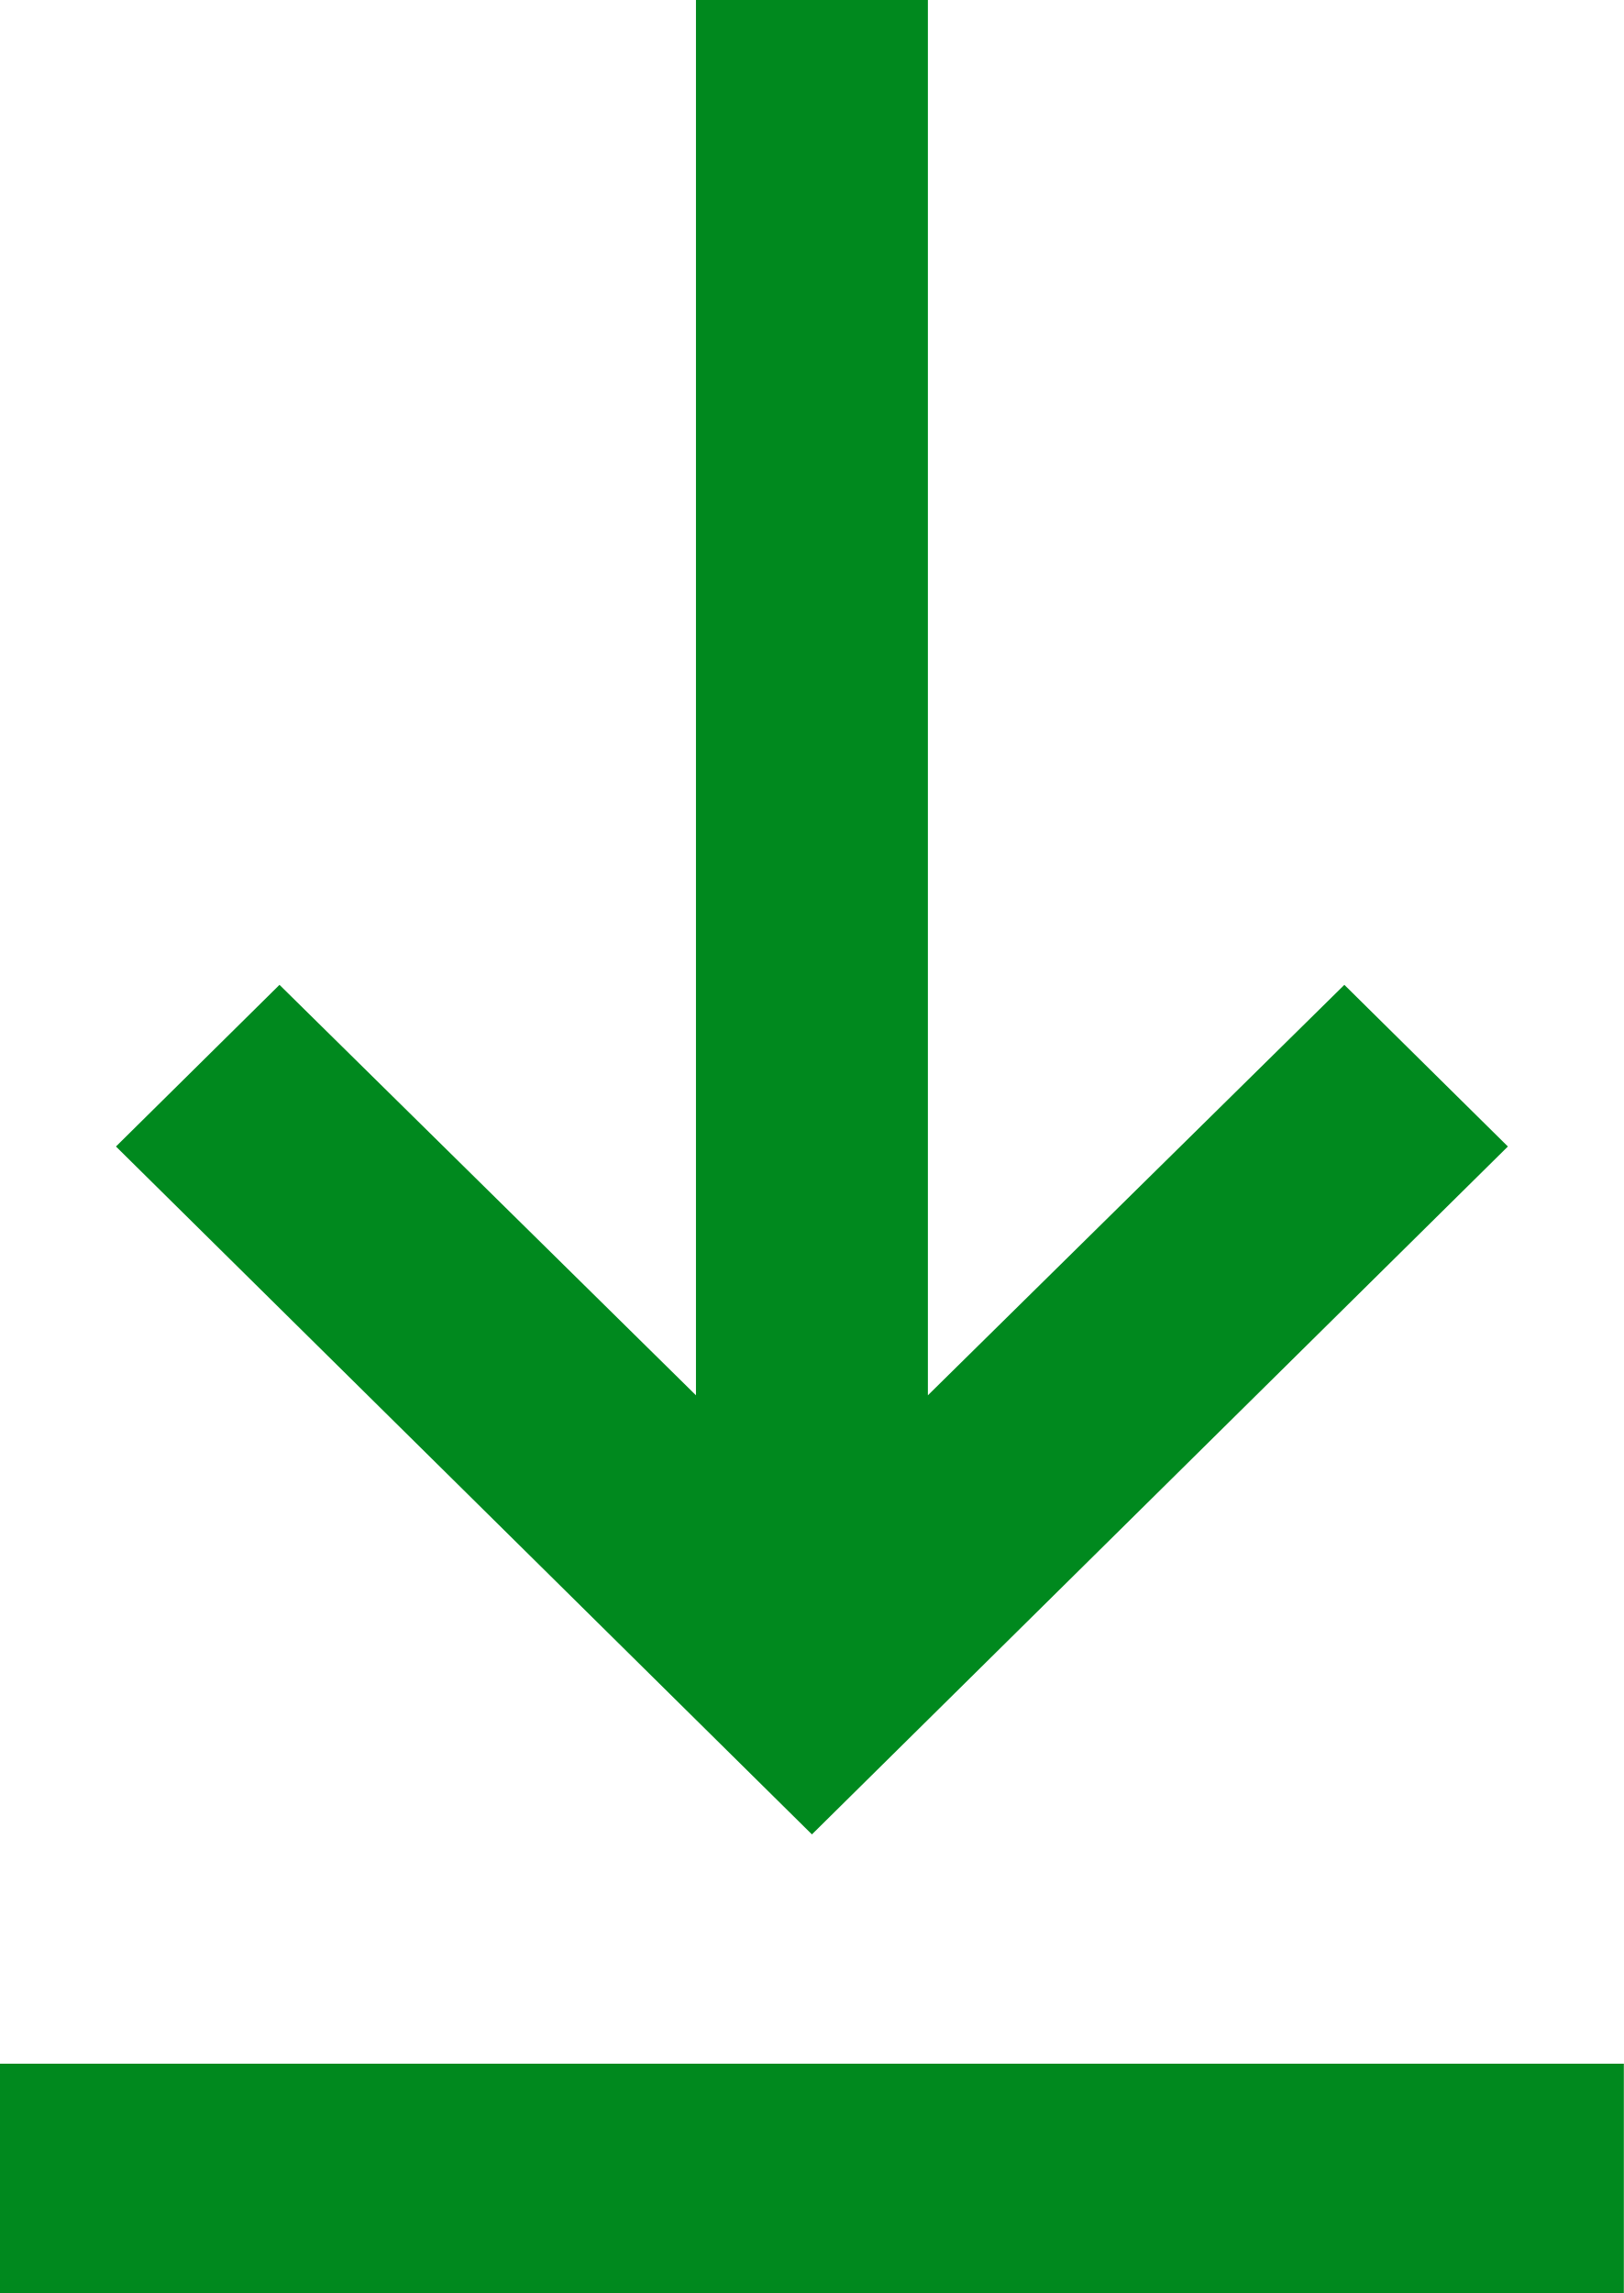
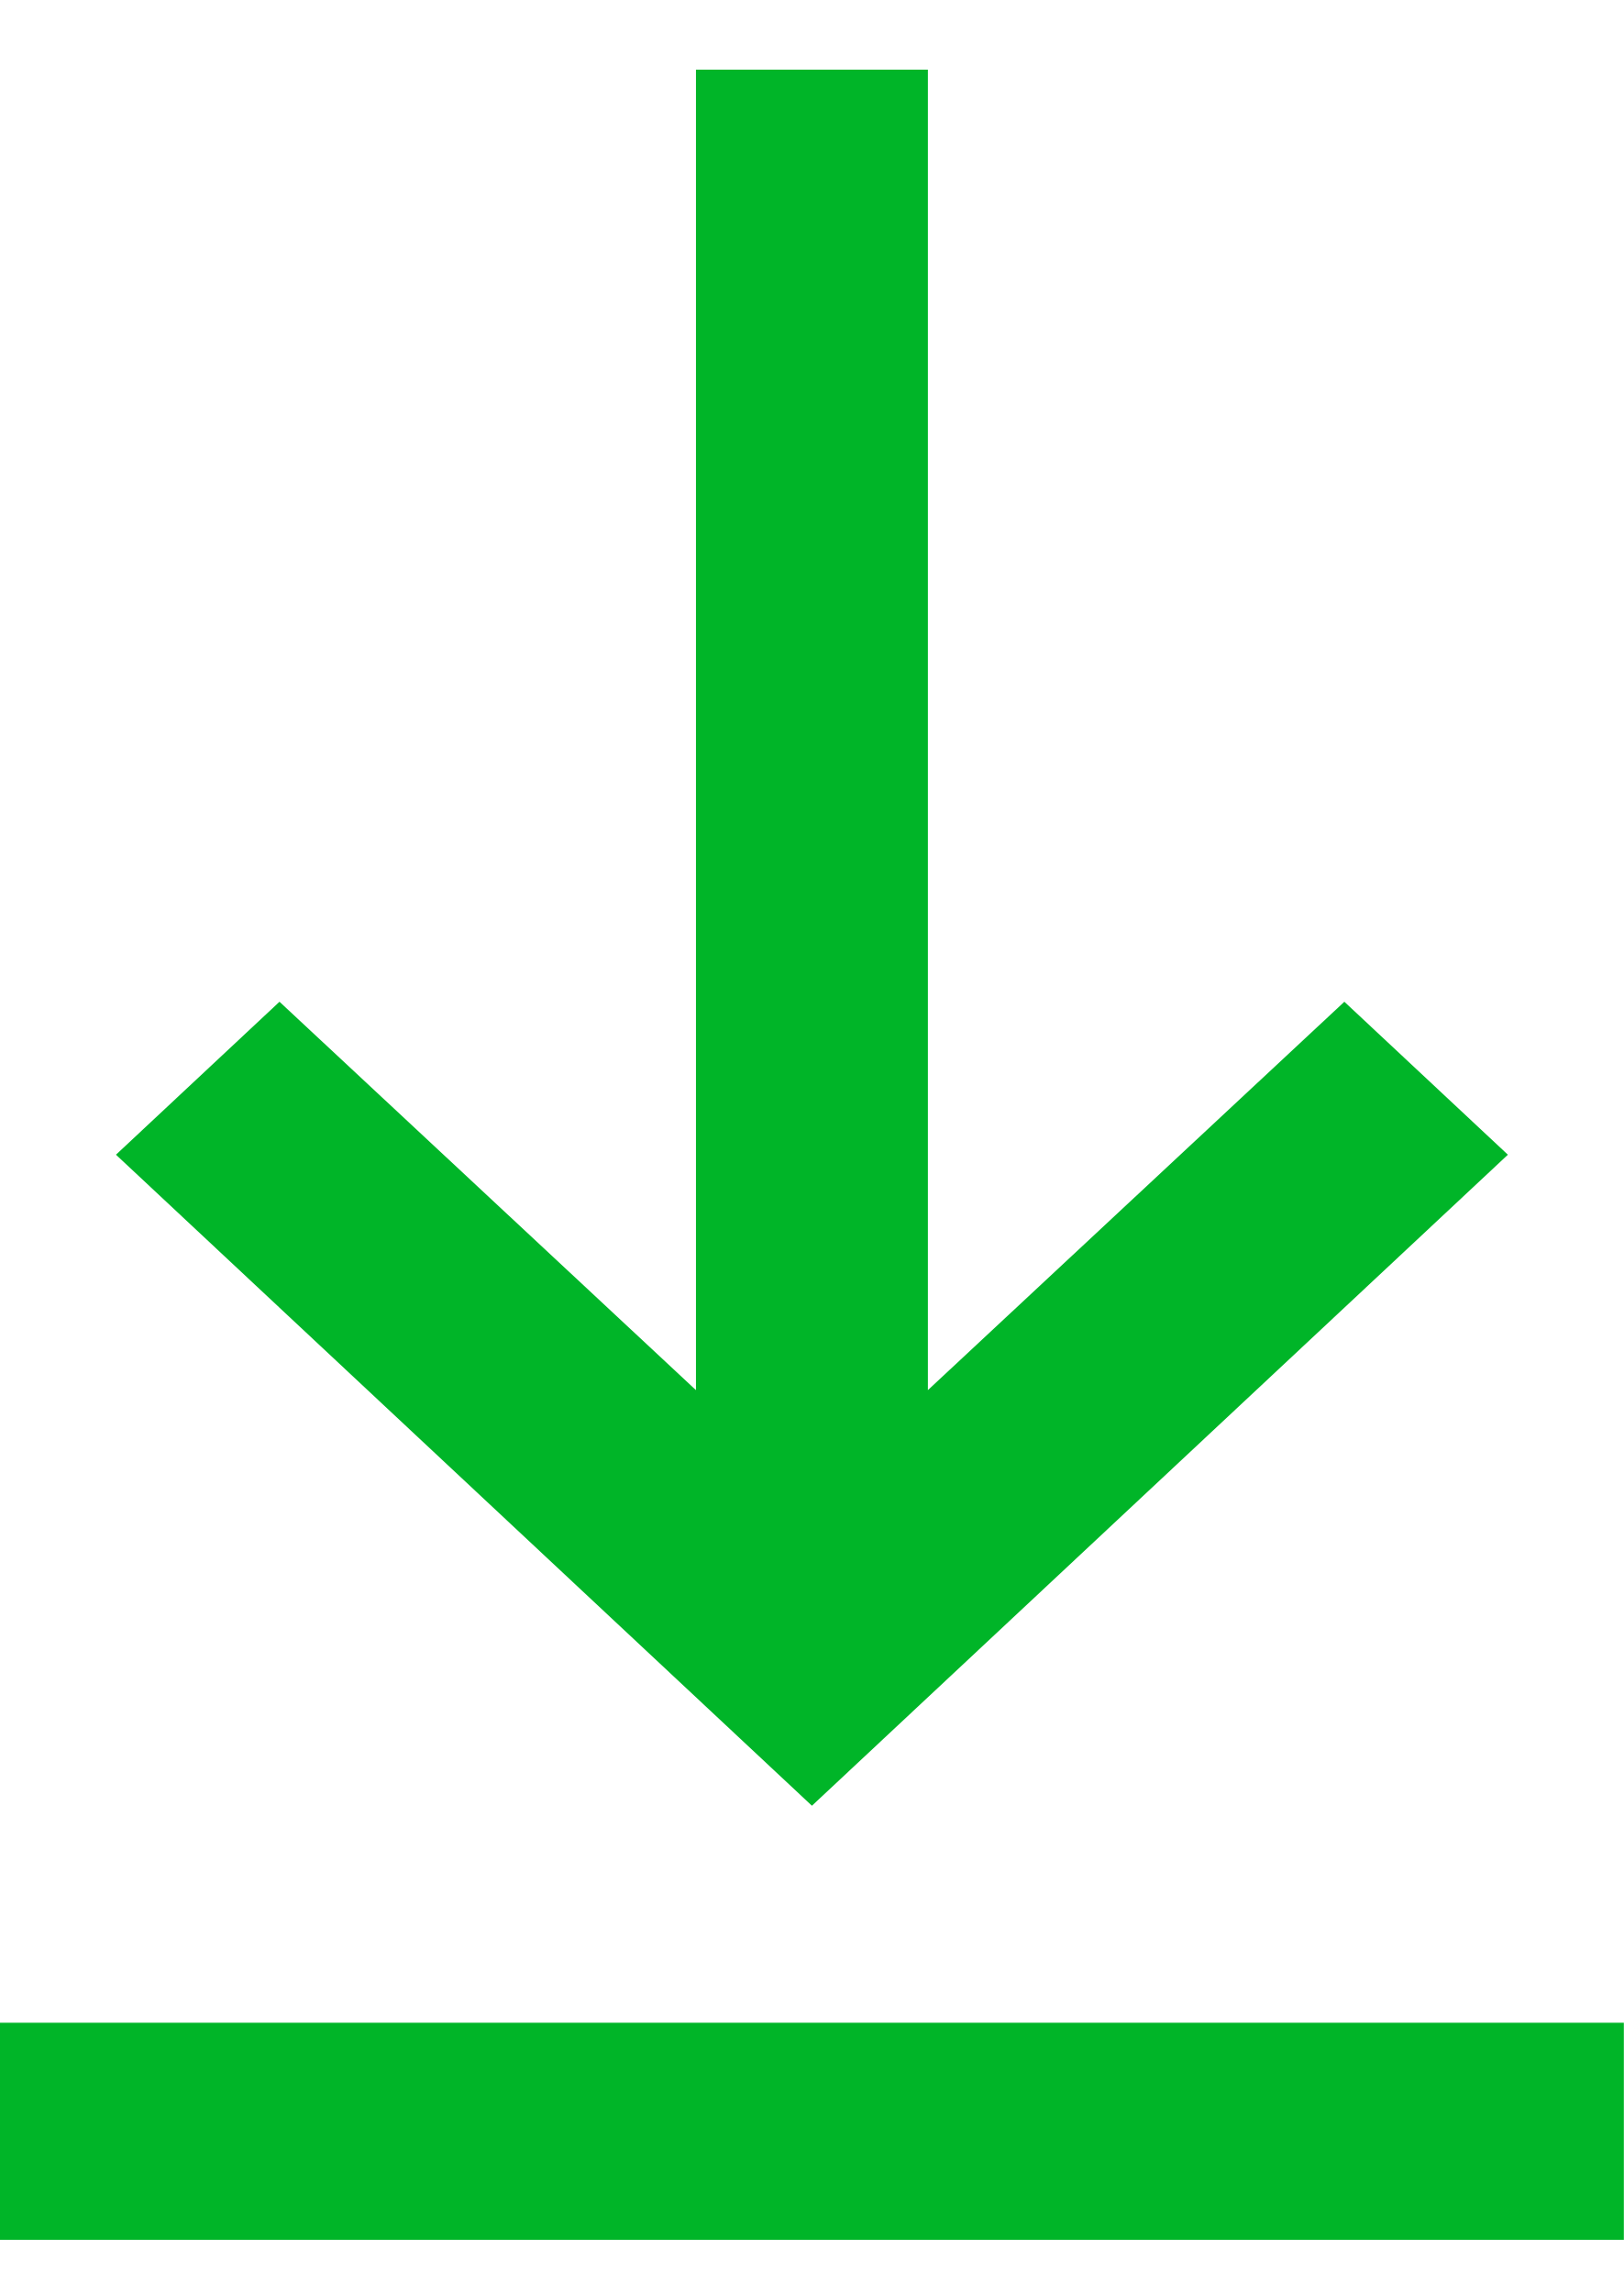
<svg xmlns="http://www.w3.org/2000/svg" width="17" height="24" viewBox="0 0 17 24" fill="none">
-   <path d="M17 24H0V21.6H17V24ZM8.5 19.2L1.214 12L2.926 10.308L7.286 14.604V0H9.714V14.604L14.074 10.308L15.786 12L8.5 19.2Z" fill="#00891E" />
+   <path d="M17 23.443H0V21.171H17V23.443ZM8.5 18.9L1.214 12.086L2.926 10.485L7.286 14.55V0.729H9.714V14.55L14.074 10.485L15.786 12.086L8.5 18.9Z" fill="#00B528" />
</svg>
